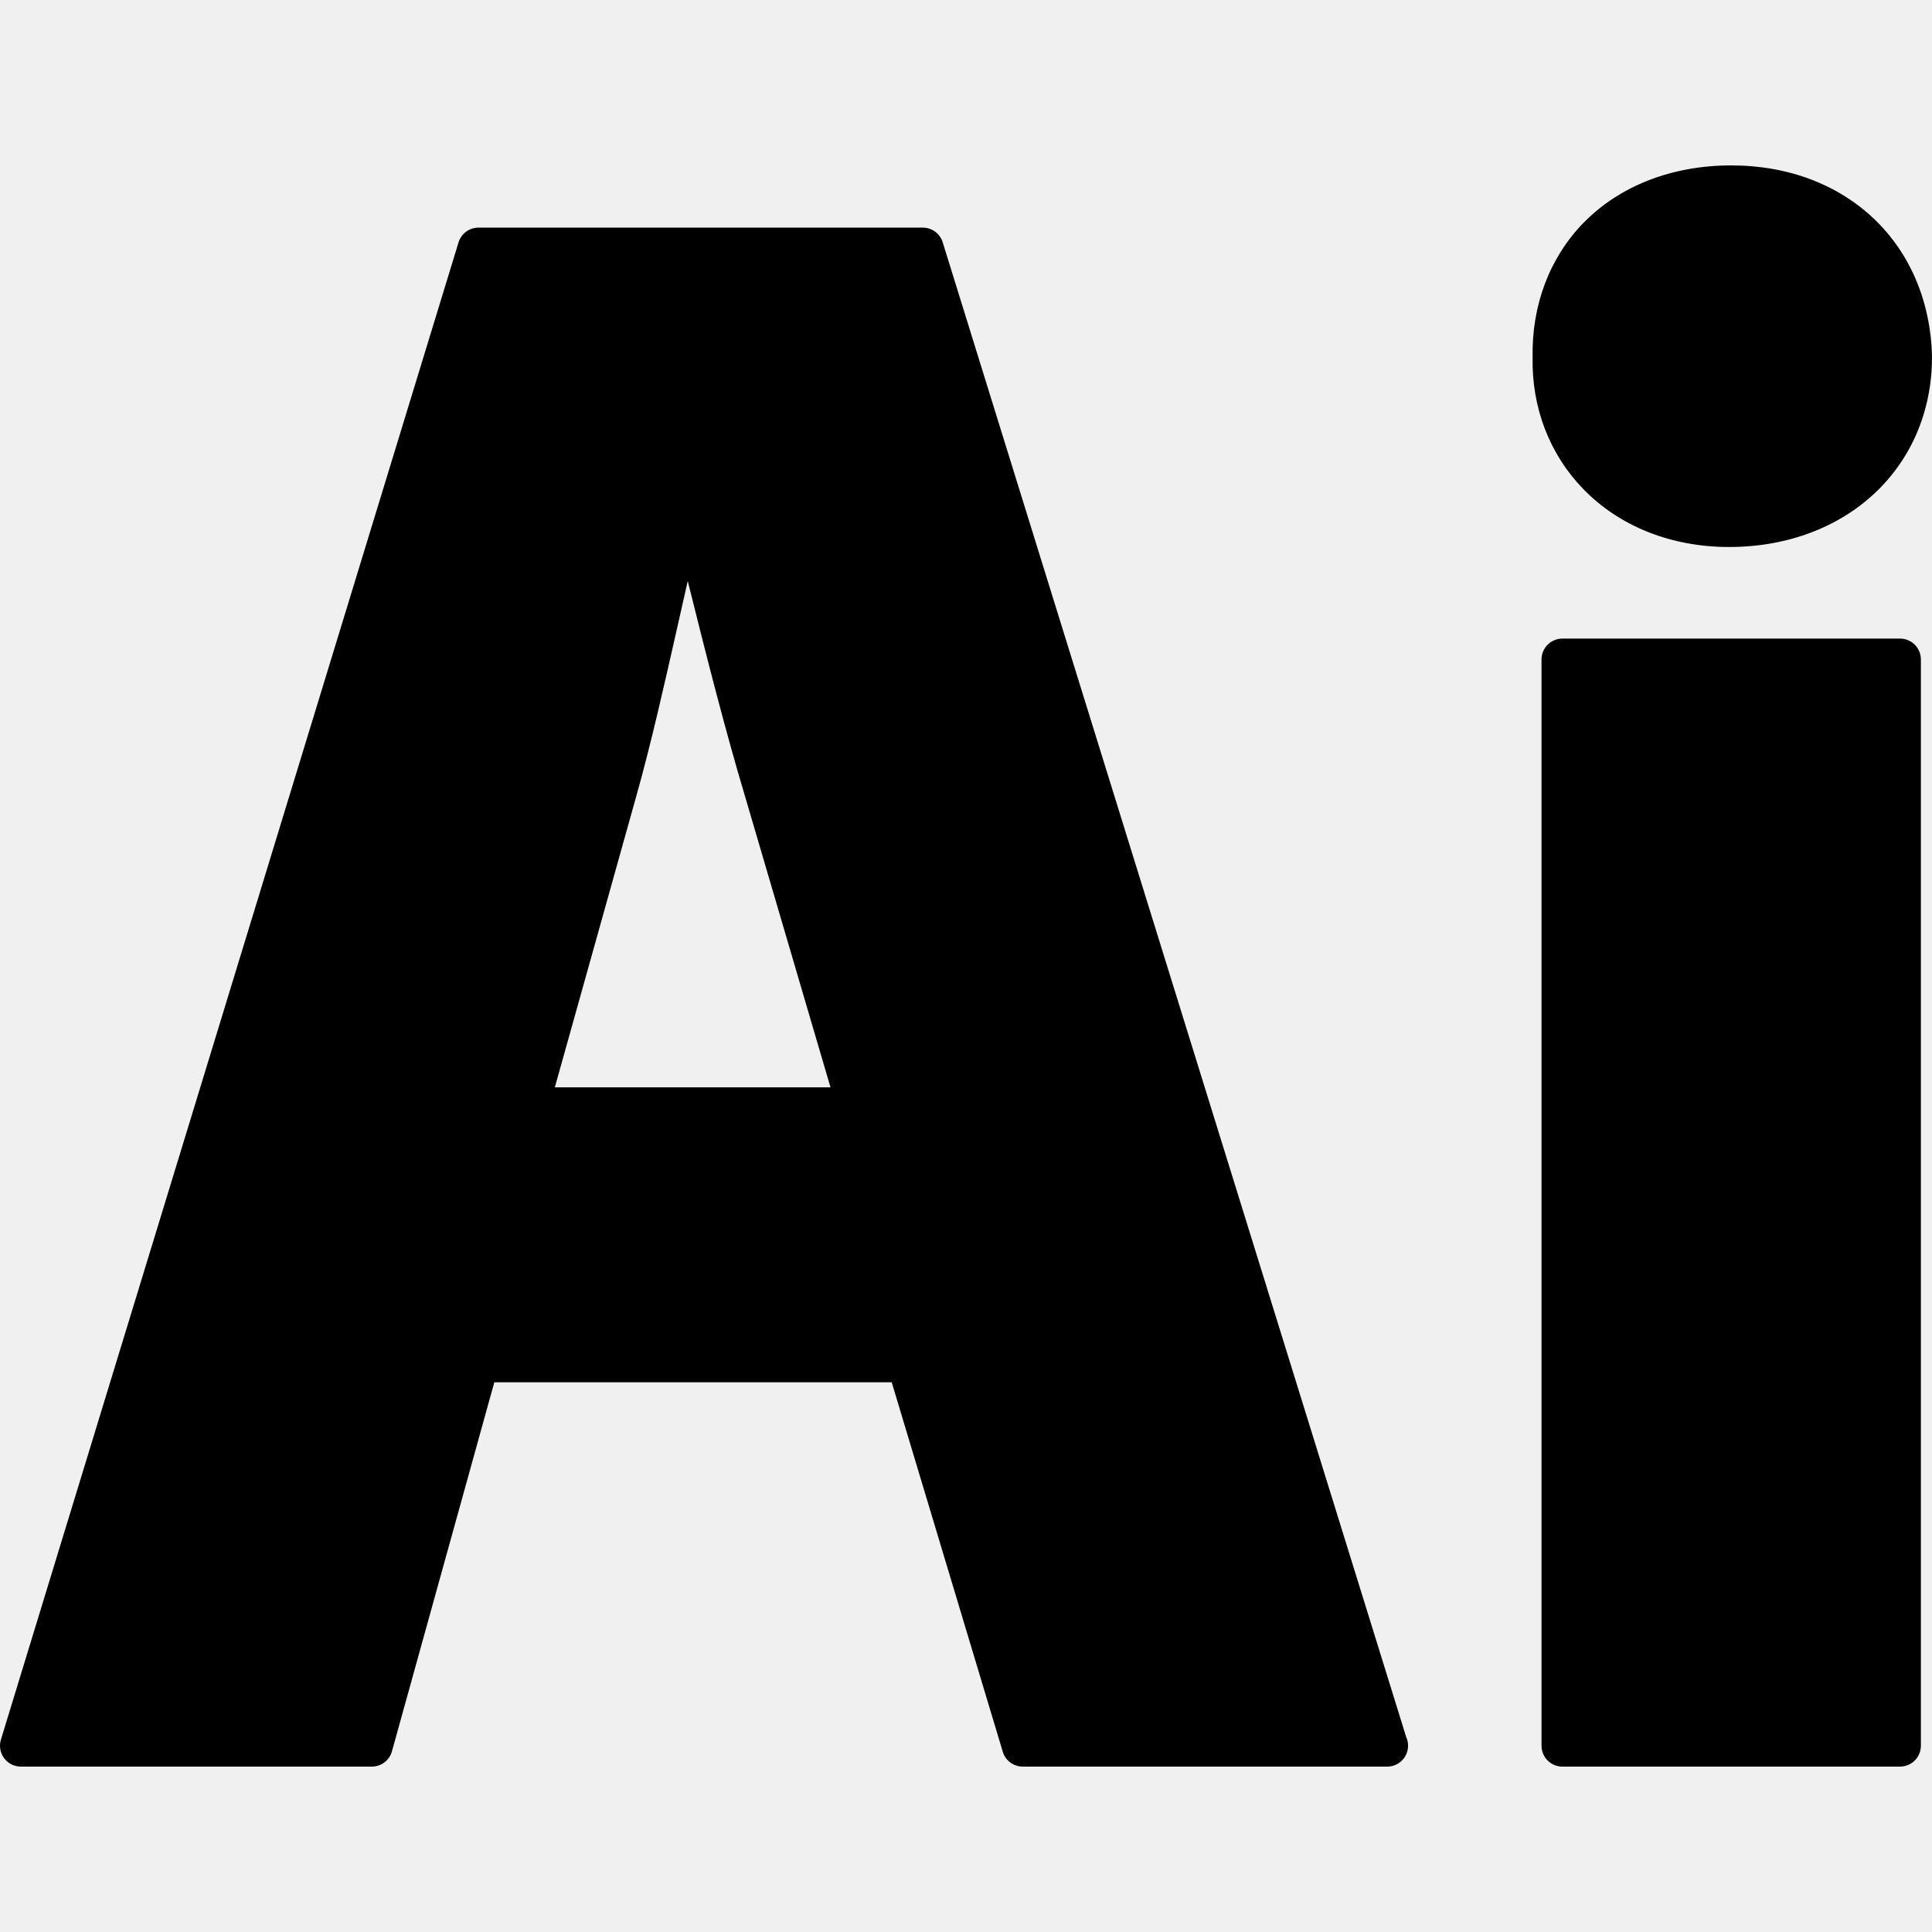
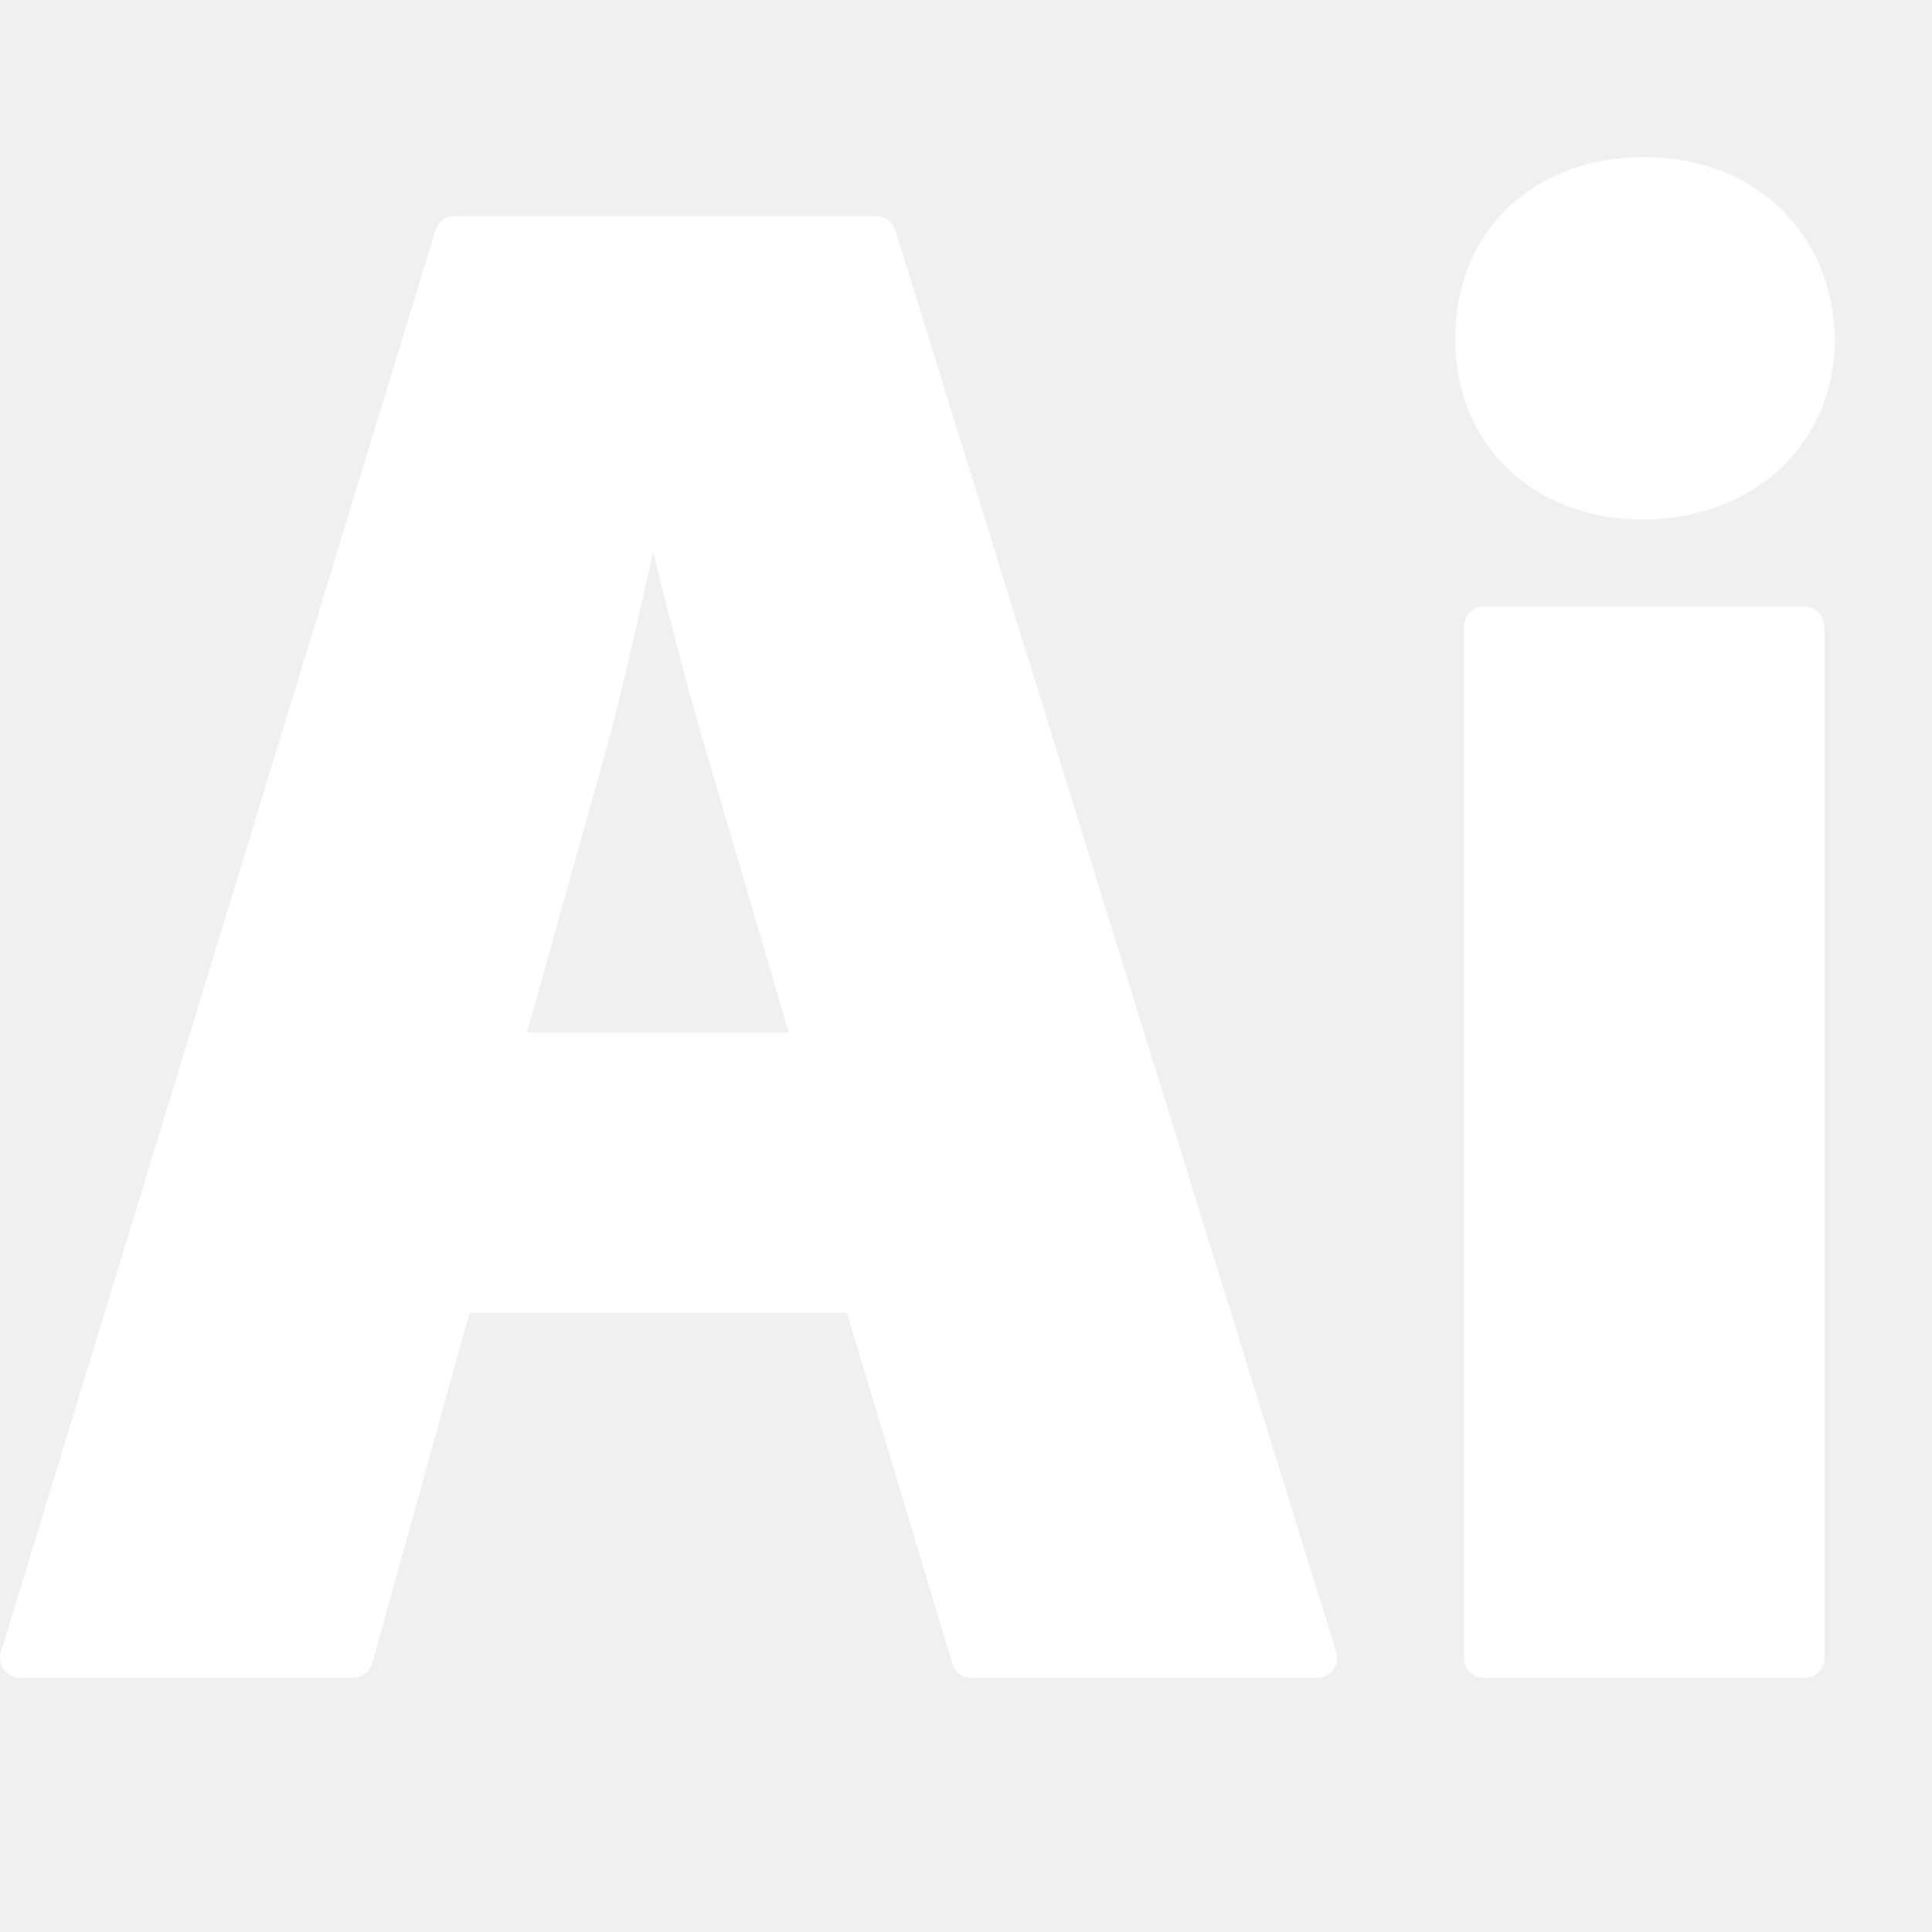
- <svg xmlns="http://www.w3.org/2000/svg" fill="#000000" height="800px" width="800px" version="1.1" id="Layer_1" viewBox="0 0 231.597 231.597" xml:space="preserve">
+ <svg xmlns="http://www.w3.org/2000/svg" fill="#FFFFFF" height="800px" width="800px" version="1.1" id="Layer_1" viewBox="0 0 243.852 243.852" xml:space="preserve">
  <g id="XMLID_449_">
    <path id="XMLID_450_" d="M2.499,211.77h42.076c1.123,0,2.109-0.749,2.41-1.832l12.271-44.237h47.637l13.313,44.289   c0.318,1.057,1.291,1.78,2.395,1.78h43.672c0.008,0,0.016,0,0.02,0c1.381,0,2.5-1.119,2.5-2.5c0-0.369-0.078-0.719-0.223-1.034   l-55.564-179.19c-0.324-1.046-1.293-1.76-2.389-1.76h-53.26c-1.1,0-2.07,0.718-2.391,1.769L0.109,208.539   c-0.23,0.758-0.09,1.581,0.381,2.218C0.962,211.394,1.706,211.77,2.499,211.77z M99.554,130.342H66.511l9.764-34.902   c1.773-6.289,3.449-13.731,5.07-20.928c0.371-1.653,0.736-3.275,1.098-4.861c2.145,8.622,4.504,17.937,6.869,25.815L99.554,130.342   z" />
    <path id="XMLID_453_" d="M187.288,76.551c-1.381,0-2.5,1.119-2.5,2.5V209.27c0,1.381,1.119,2.5,2.5,2.5h40.477   c1.381,0,2.5-1.119,2.5-2.5V79.051c0-1.381-1.119-2.5-2.5-2.5H187.288z" />
    <path id="XMLID_454_" d="M207.261,65.571c14.102,0,24.336-9.563,24.336-22.795c-0.307-13.512-10.205-22.949-24.07-22.949   c-7.078,0-13.363,2.442-17.697,6.878c-4.067,4.16-6.234,9.886-6.108,16.127c-0.129,6.043,2.043,11.666,6.119,15.84   C194.185,63.121,200.372,65.571,207.261,65.571z" />
  </g>
</svg>
